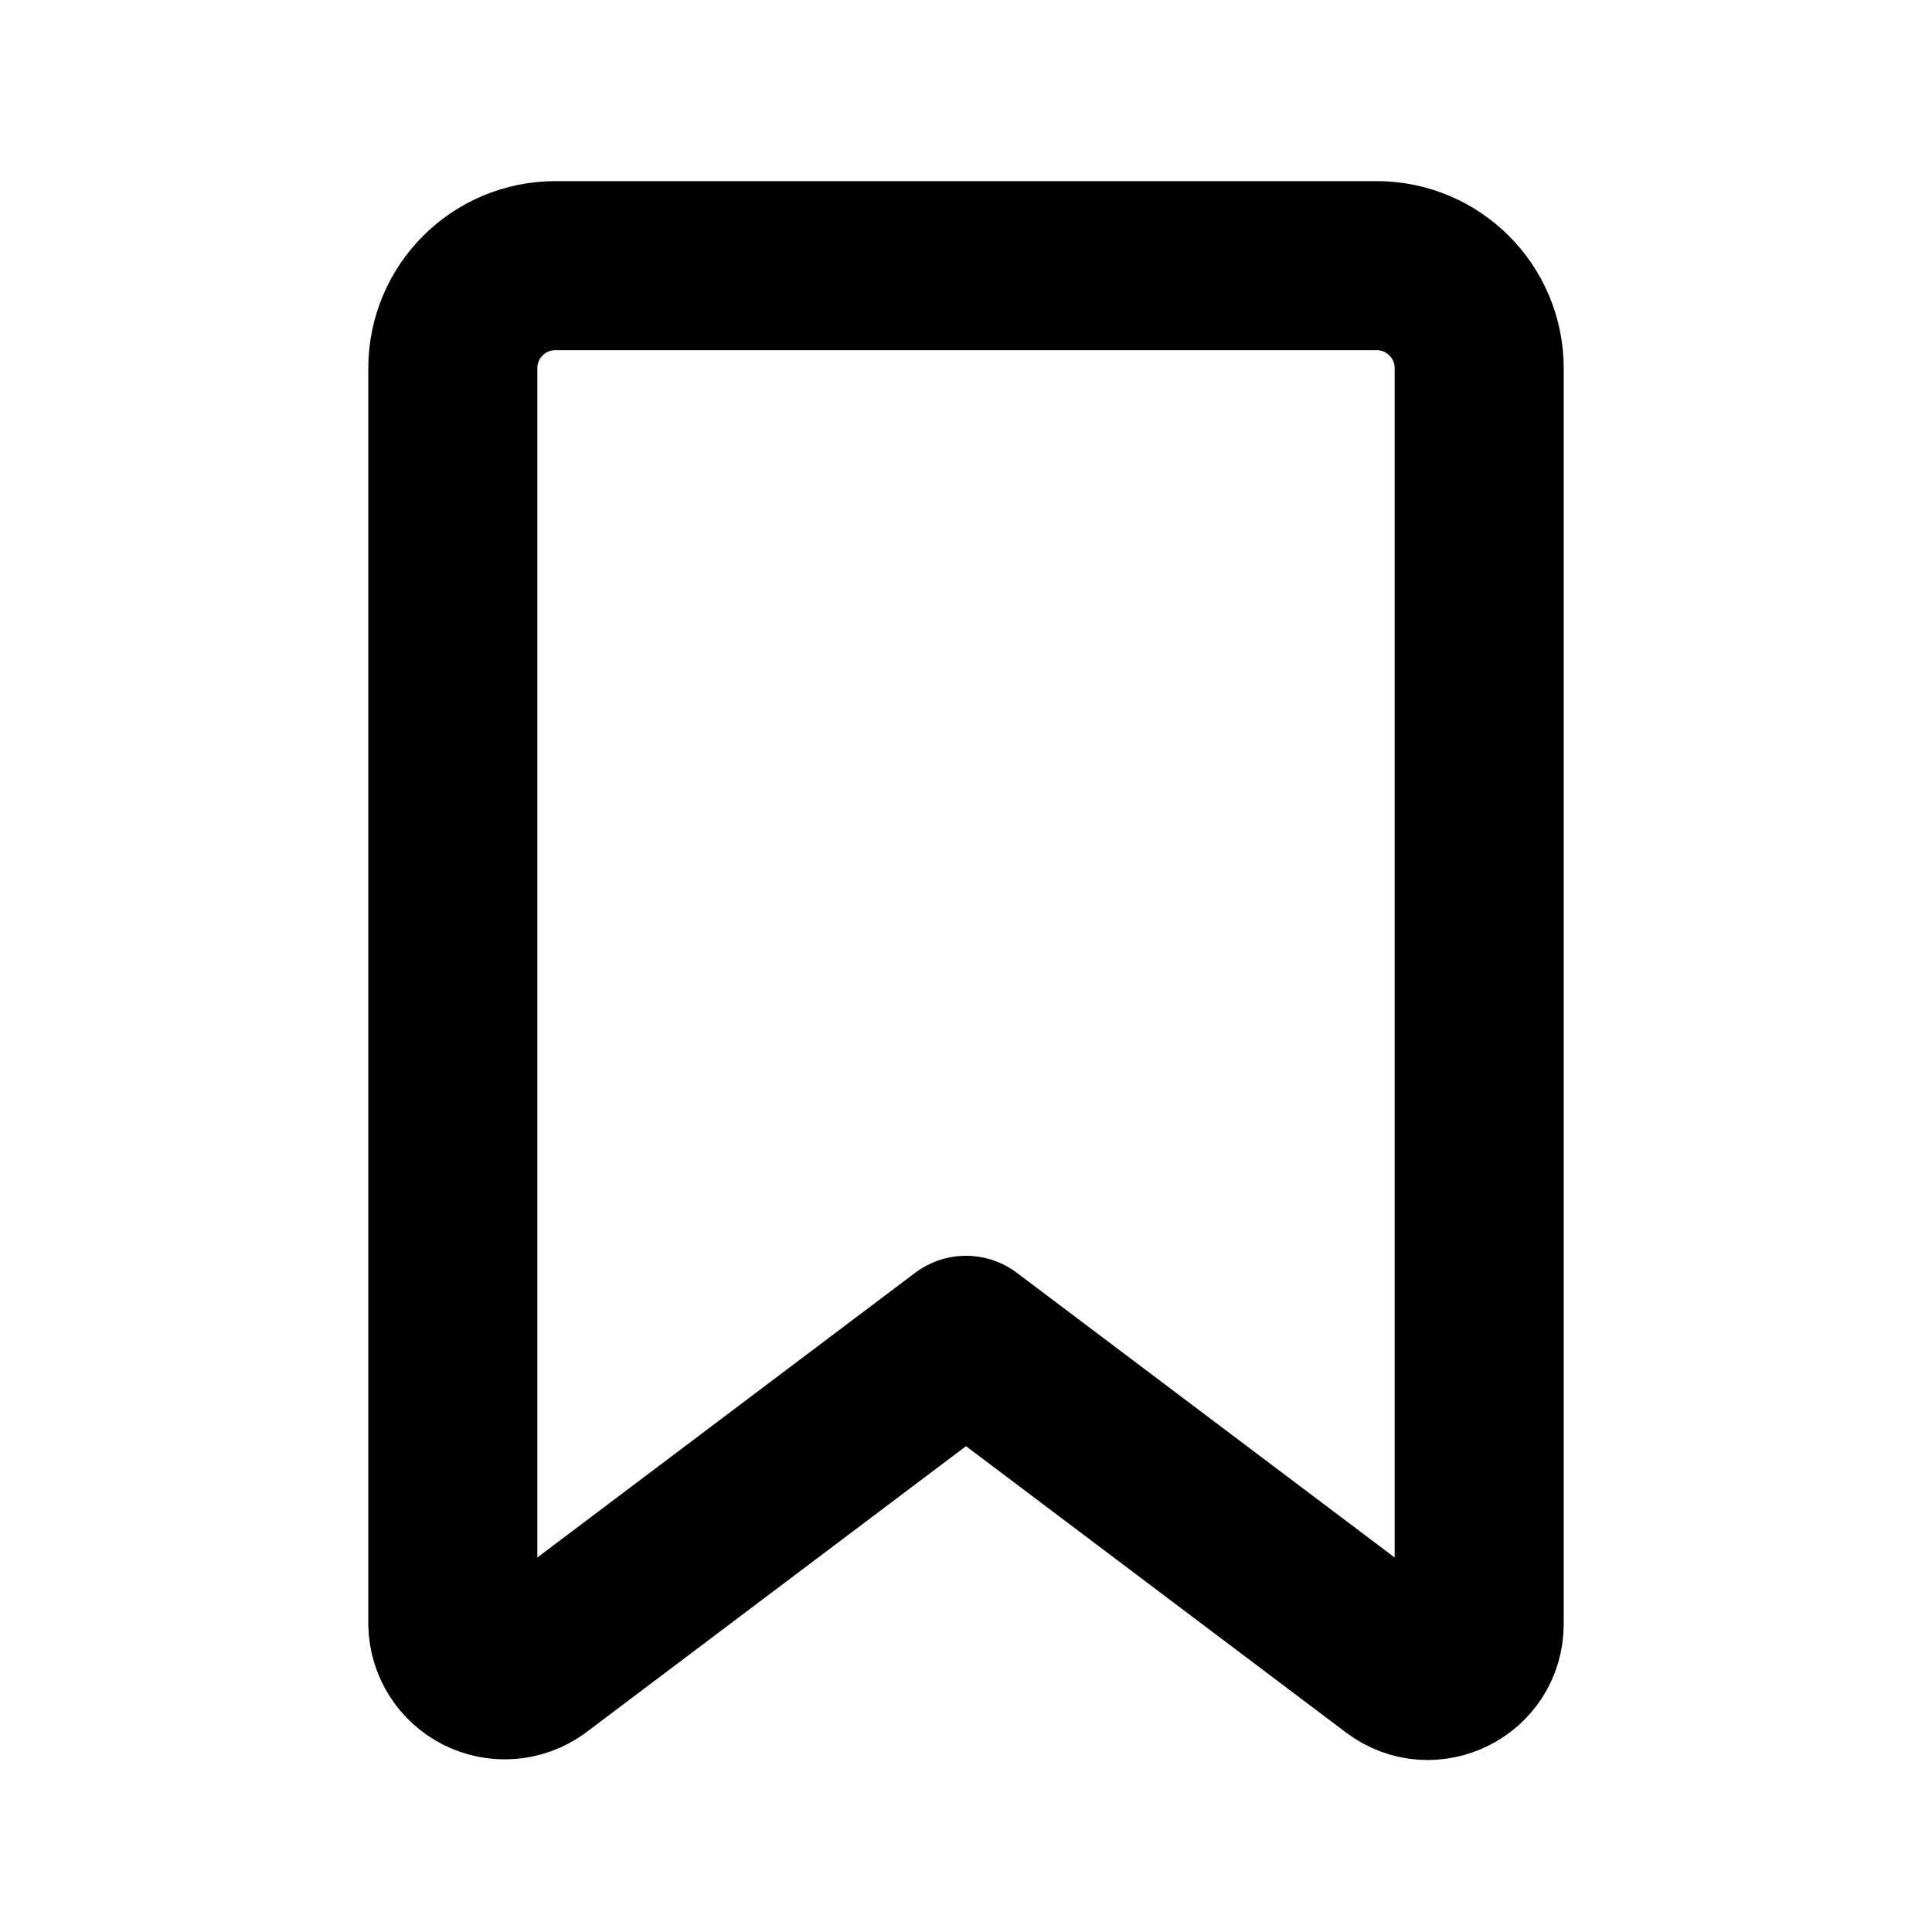
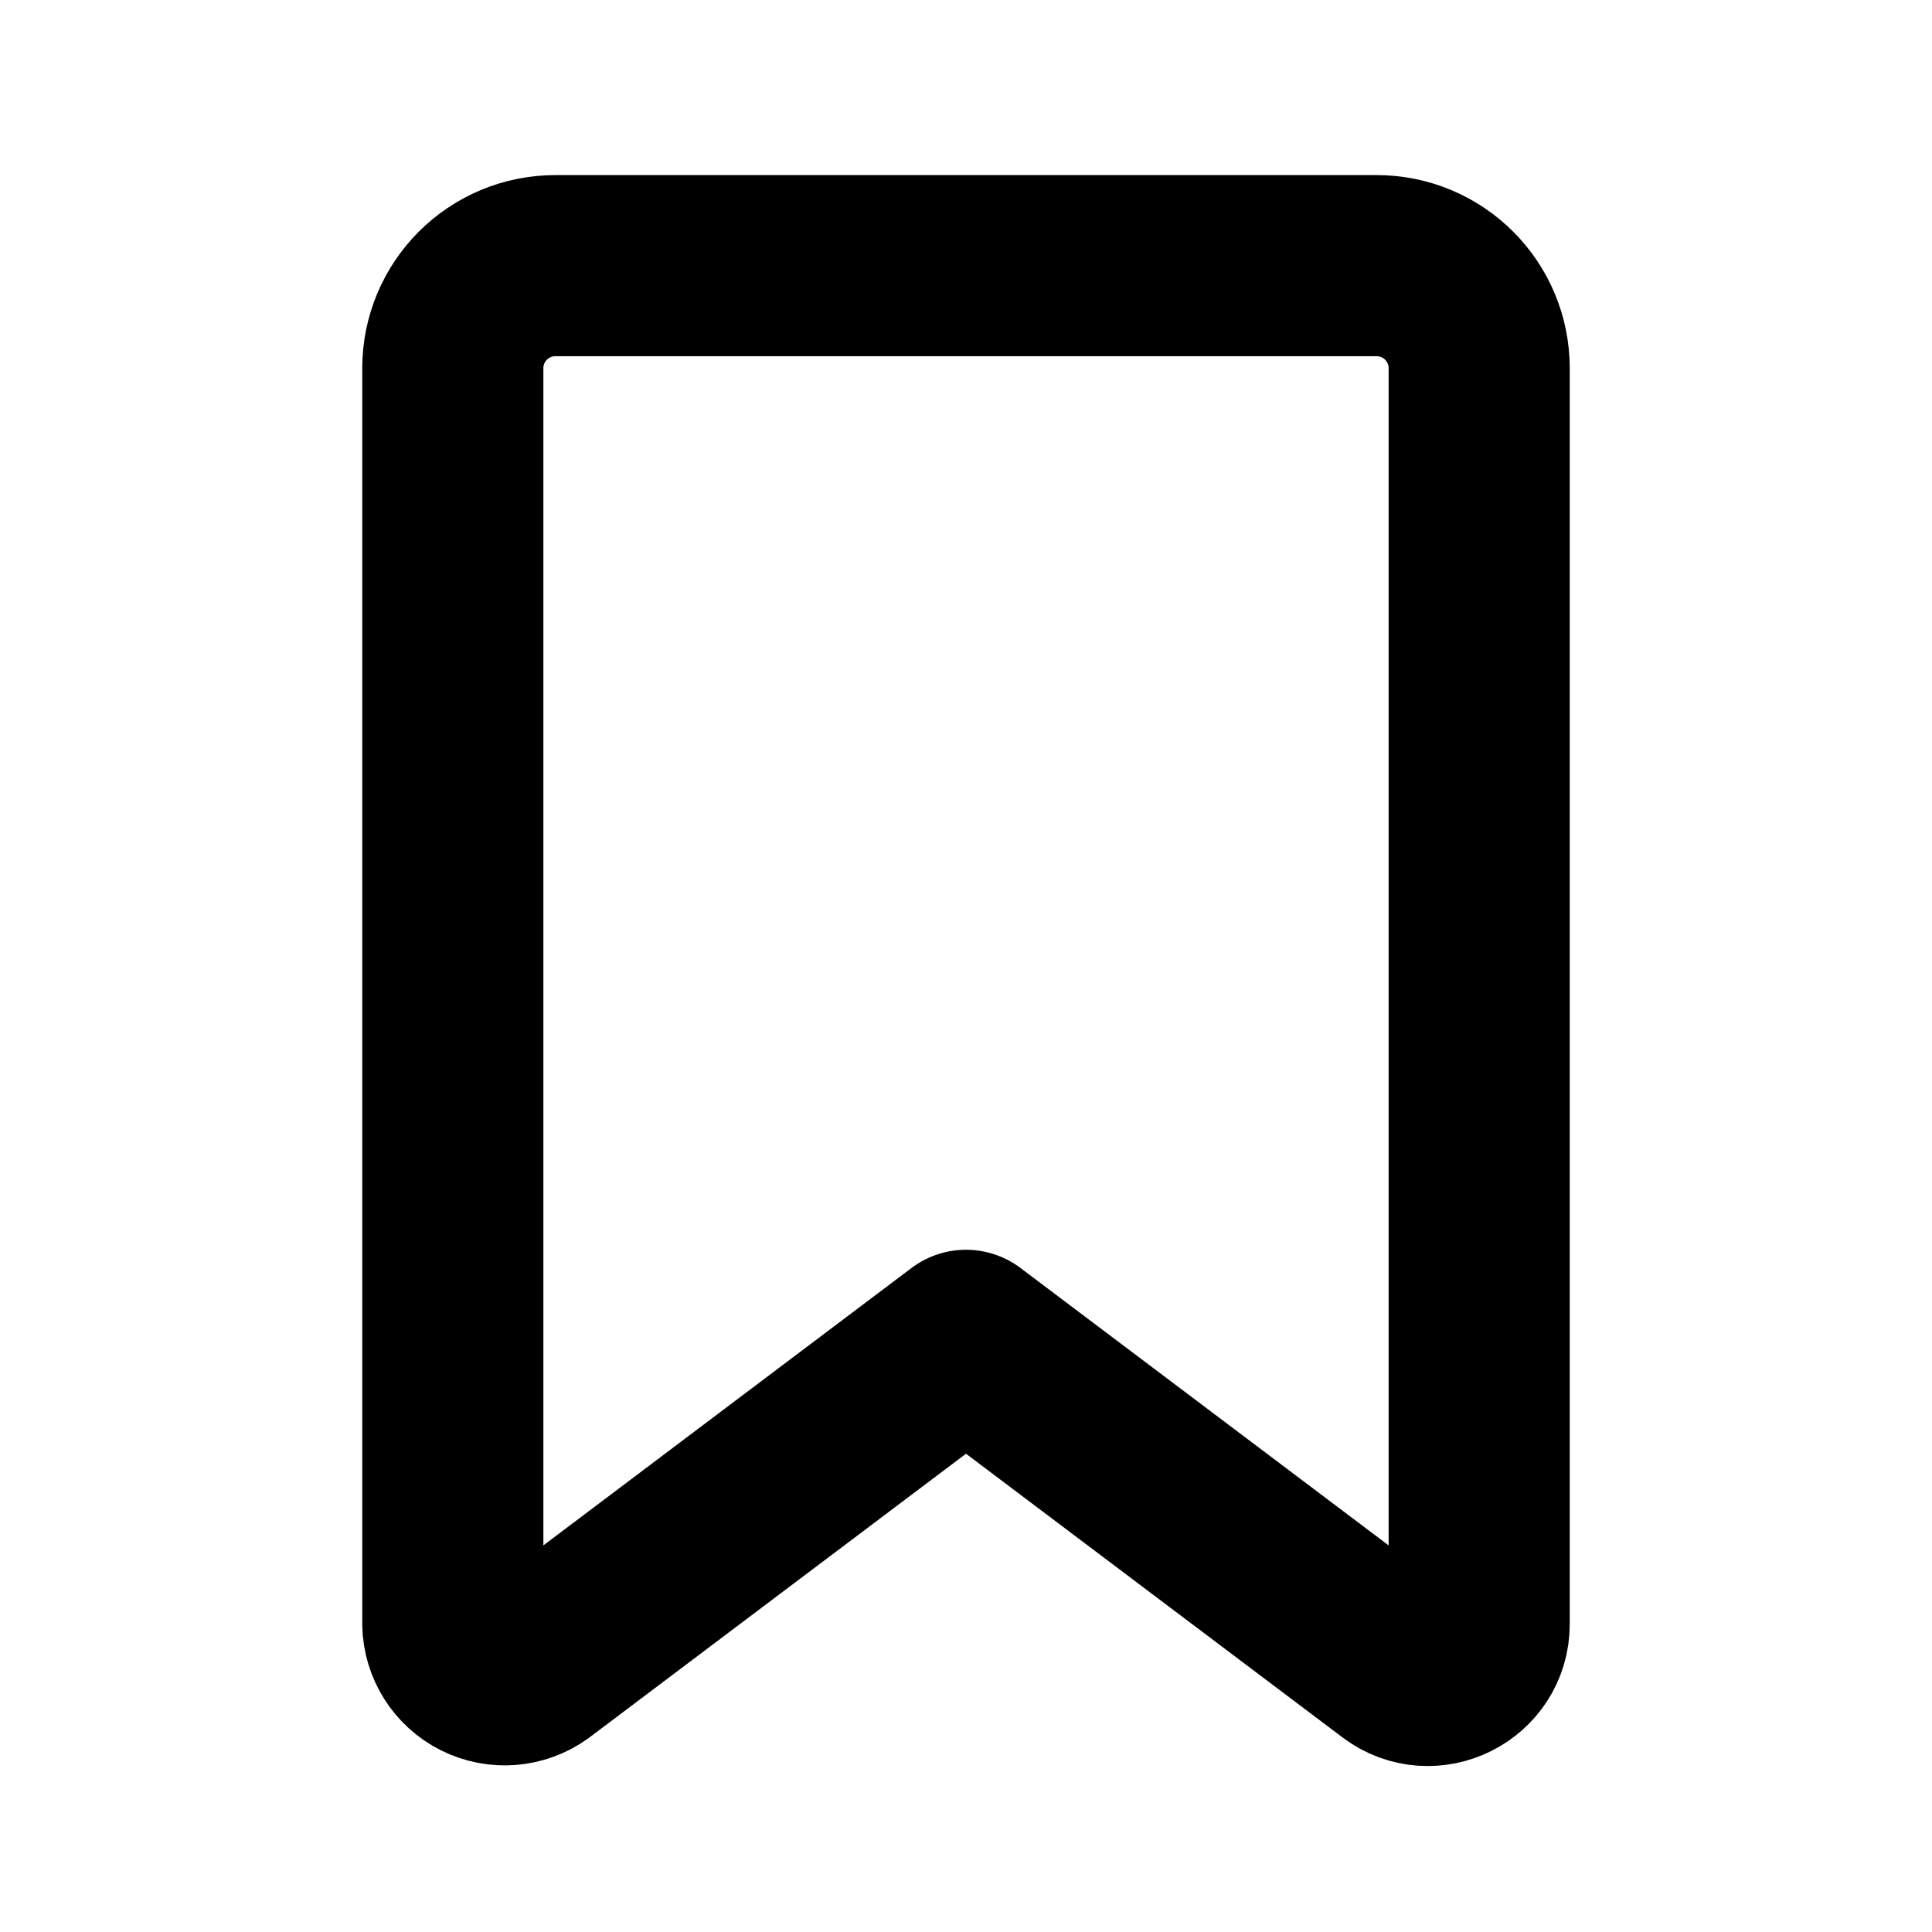
<svg xmlns="http://www.w3.org/2000/svg" width="16" height="16" viewBox="0 0 16 16">
-   <path d="M4.6 2.2h6.8c.47 0 .85.38.85.85v10.4c0 .35-.4.55-.68.34L8 11.1l-3.57 2.69a.43.43 0 0 1-.68-.34V3.05c0-.47.38-.85.85-.85z" fill="none" stroke="#000" stroke-width="1.4" stroke-linejoin="round" />
+   <g fill="none" stroke="currentColor" stroke-width="1.5" stroke-linecap="round" stroke-linejoin="round">
+     <path d="M4.6 2.2h6.8c.47 0 .85.38.85.85v10.4c0 .35-.4.55-.68.34L8 11.1l-3.57 2.69a.43.43 0 0 1-.68-.34V3.05c0-.47.38-.85.85-.85z" />
+   </g>
</svg>
